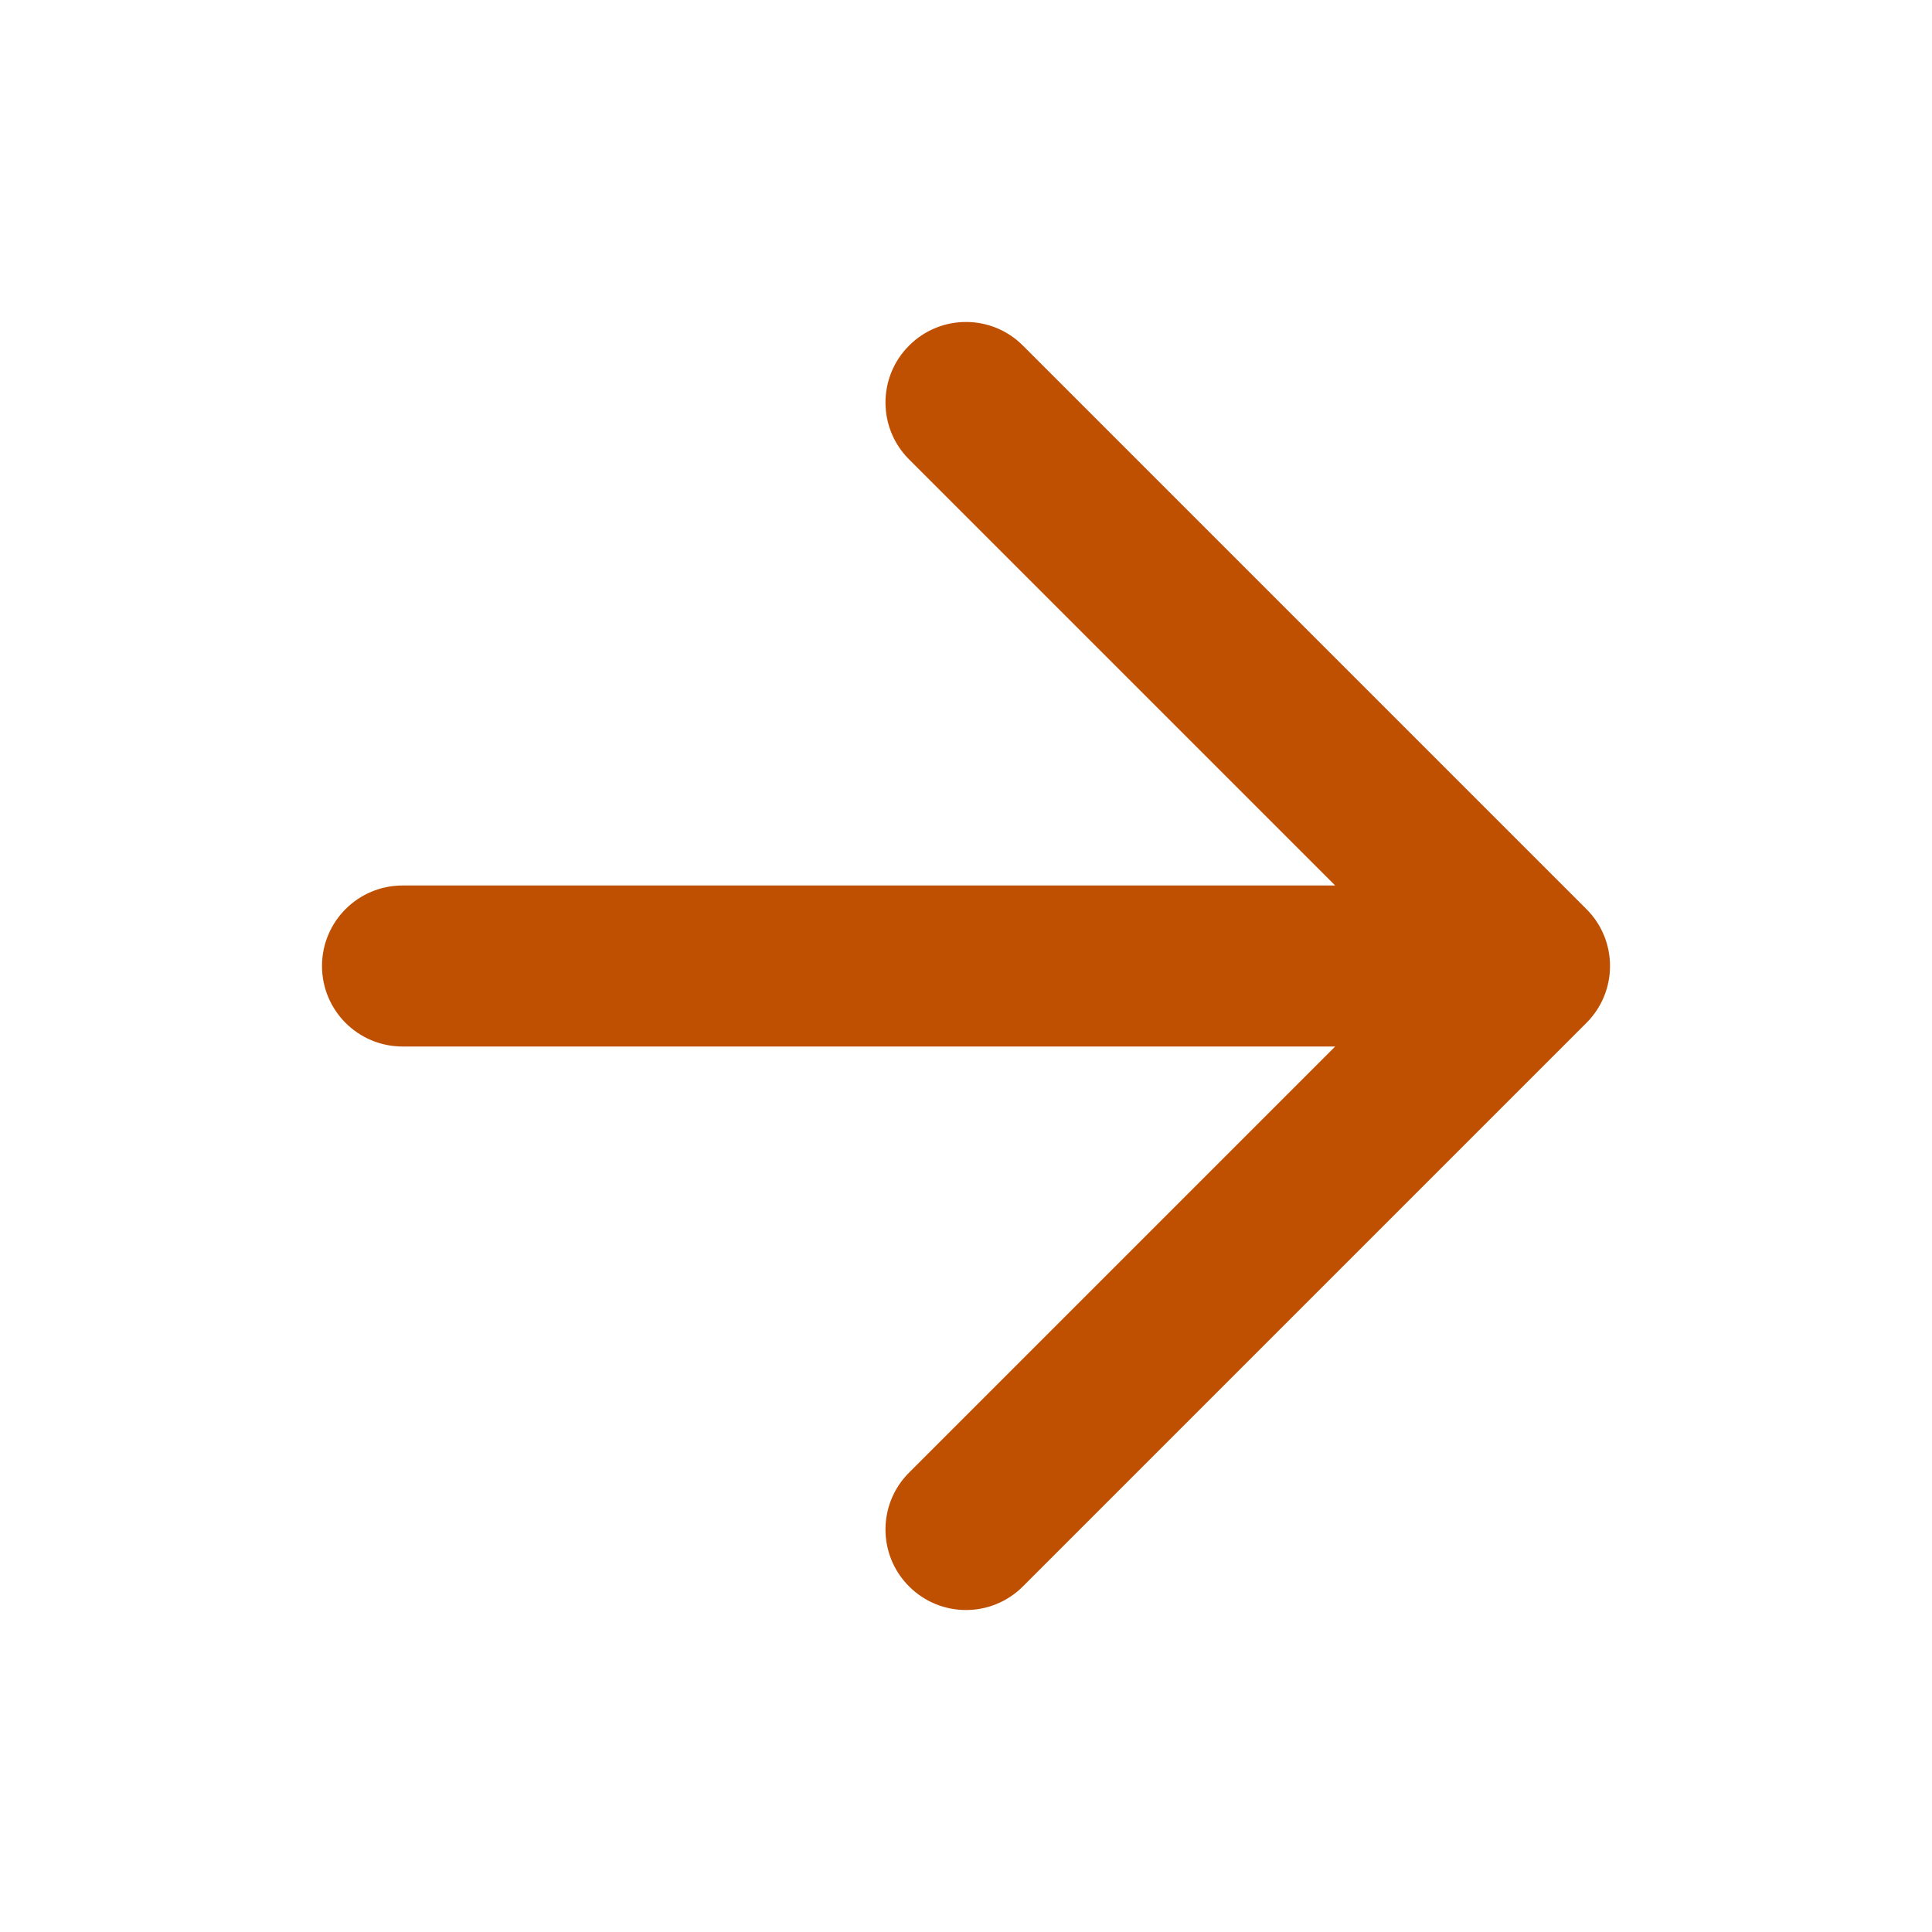
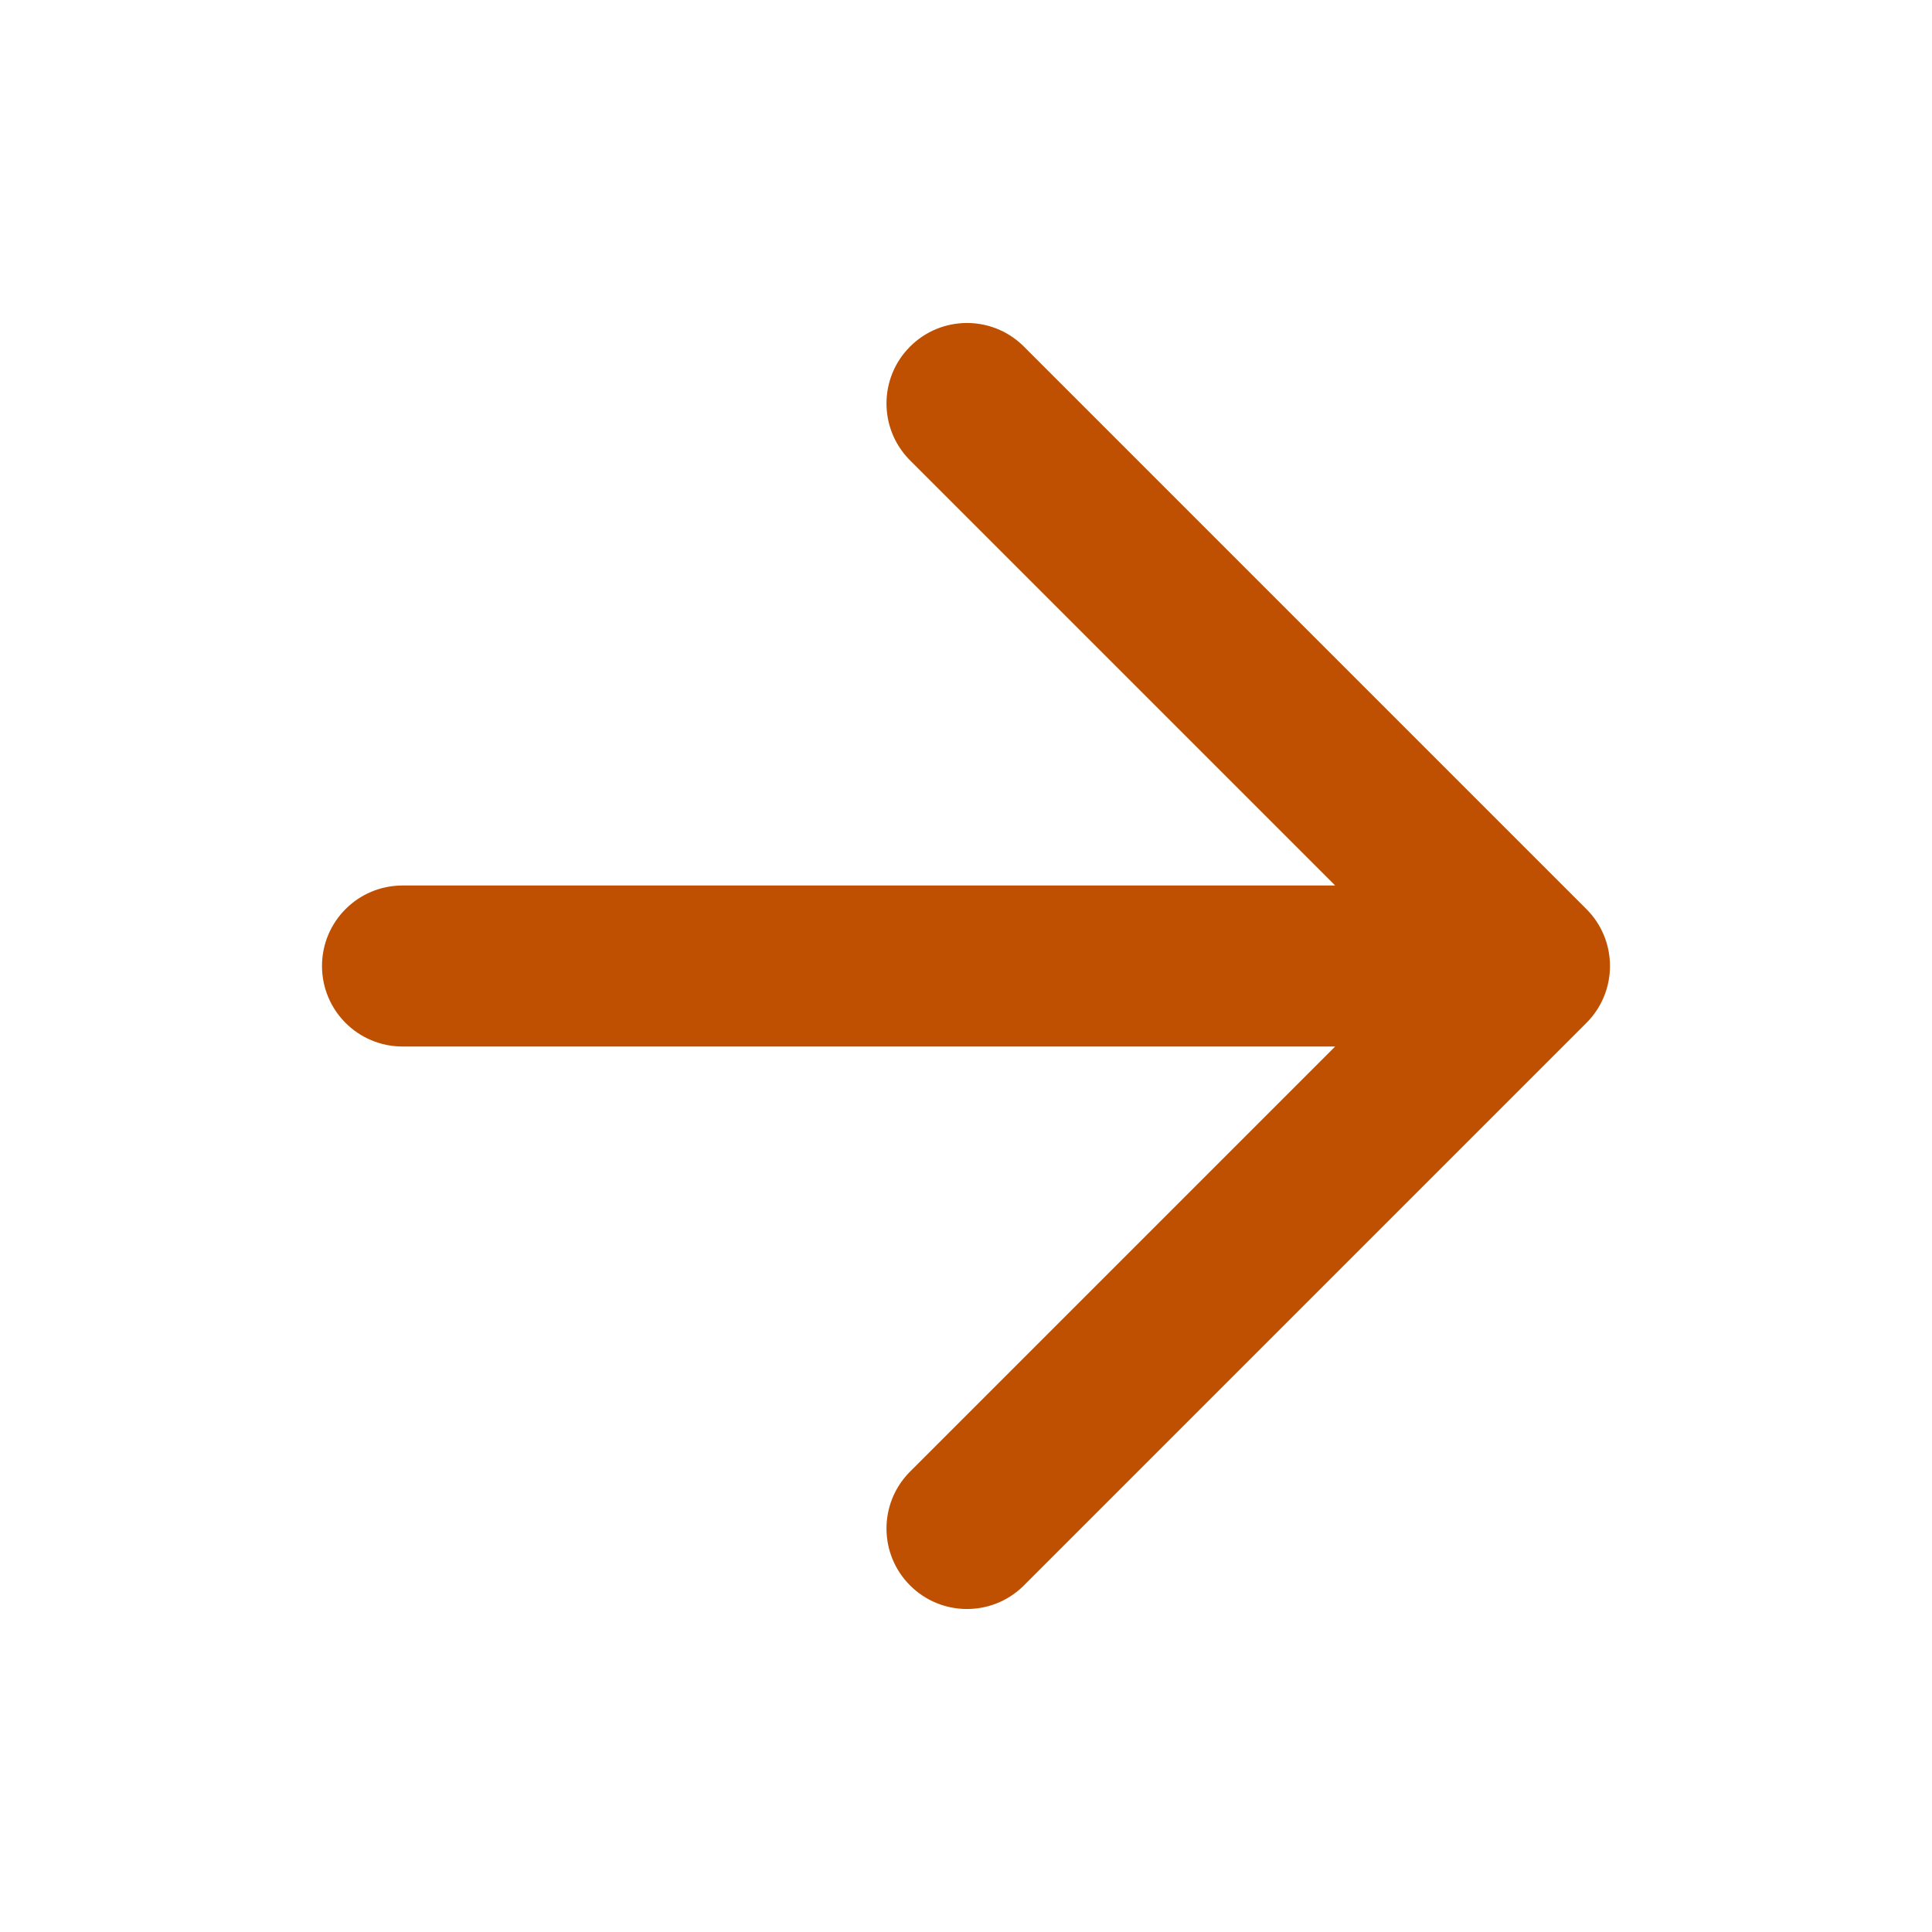
- <svg xmlns="http://www.w3.org/2000/svg" width="24" height="24" viewBox="0 0 24 24" fill="none">
-   <path fill-rule="evenodd" clip-rule="evenodd" d="M11.293 5.707C10.902 5.317 10.902 4.683 11.293 4.293C11.683 3.902 12.317 3.902 12.707 4.293L19.707 11.293C20.098 11.683 20.098 12.317 19.707 12.707L12.707 19.707C12.317 20.098 11.683 20.098 11.293 19.707C10.902 19.317 10.902 18.683 11.293 18.293L16.586 13H5C4.448 13 4 12.552 4 12C4 11.448 4.448 11 5 11H16.586L11.293 5.707Z" fill="#BF5002" />
+ <svg xmlns="http://www.w3.org/2000/svg" width="24" height="24" fill="none">
+   <path fill-rule="evenodd" clip-rule="evenodd" d="M11.293 5.707a1 1 0 0 1 1.414-1.414l7 7a1 1 0 0 1 0 1.414l-7 7a1 1 0 0 1-1.414-1.414L16.586 13H5a1 1 0 1 1 0-2h11.586l-5.293-5.293Z" fill="#BF5002" />
</svg>
